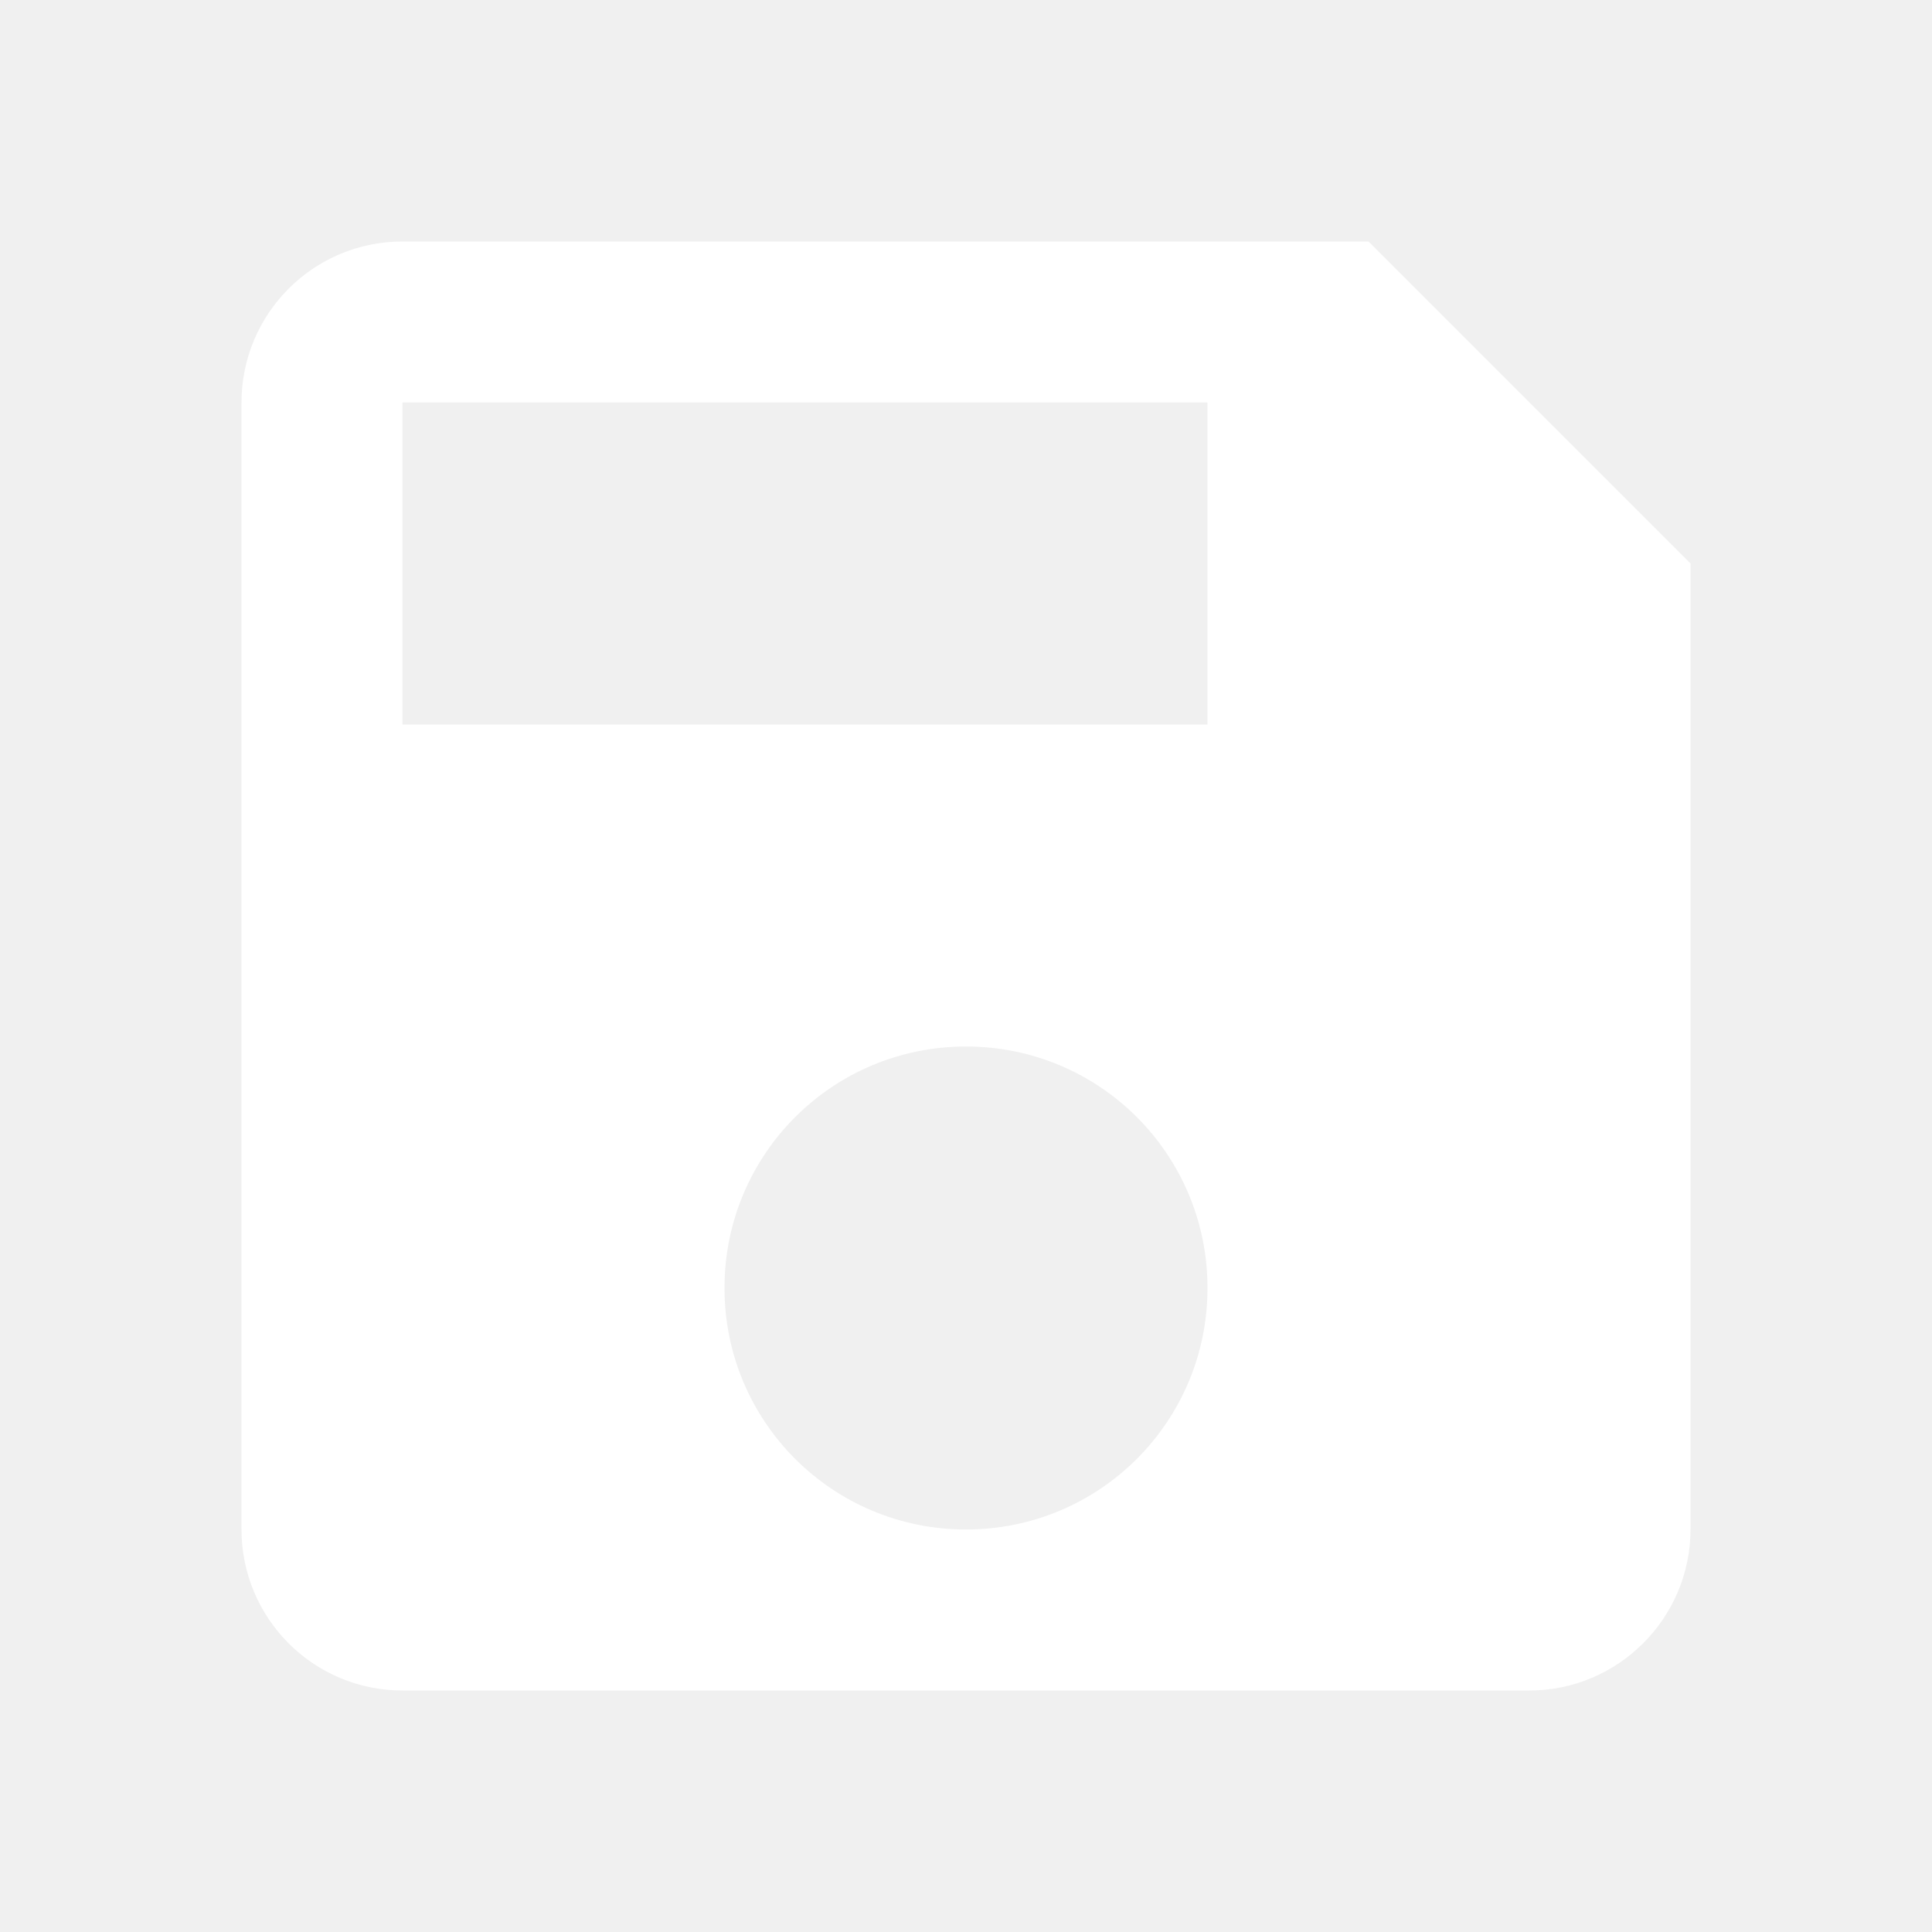
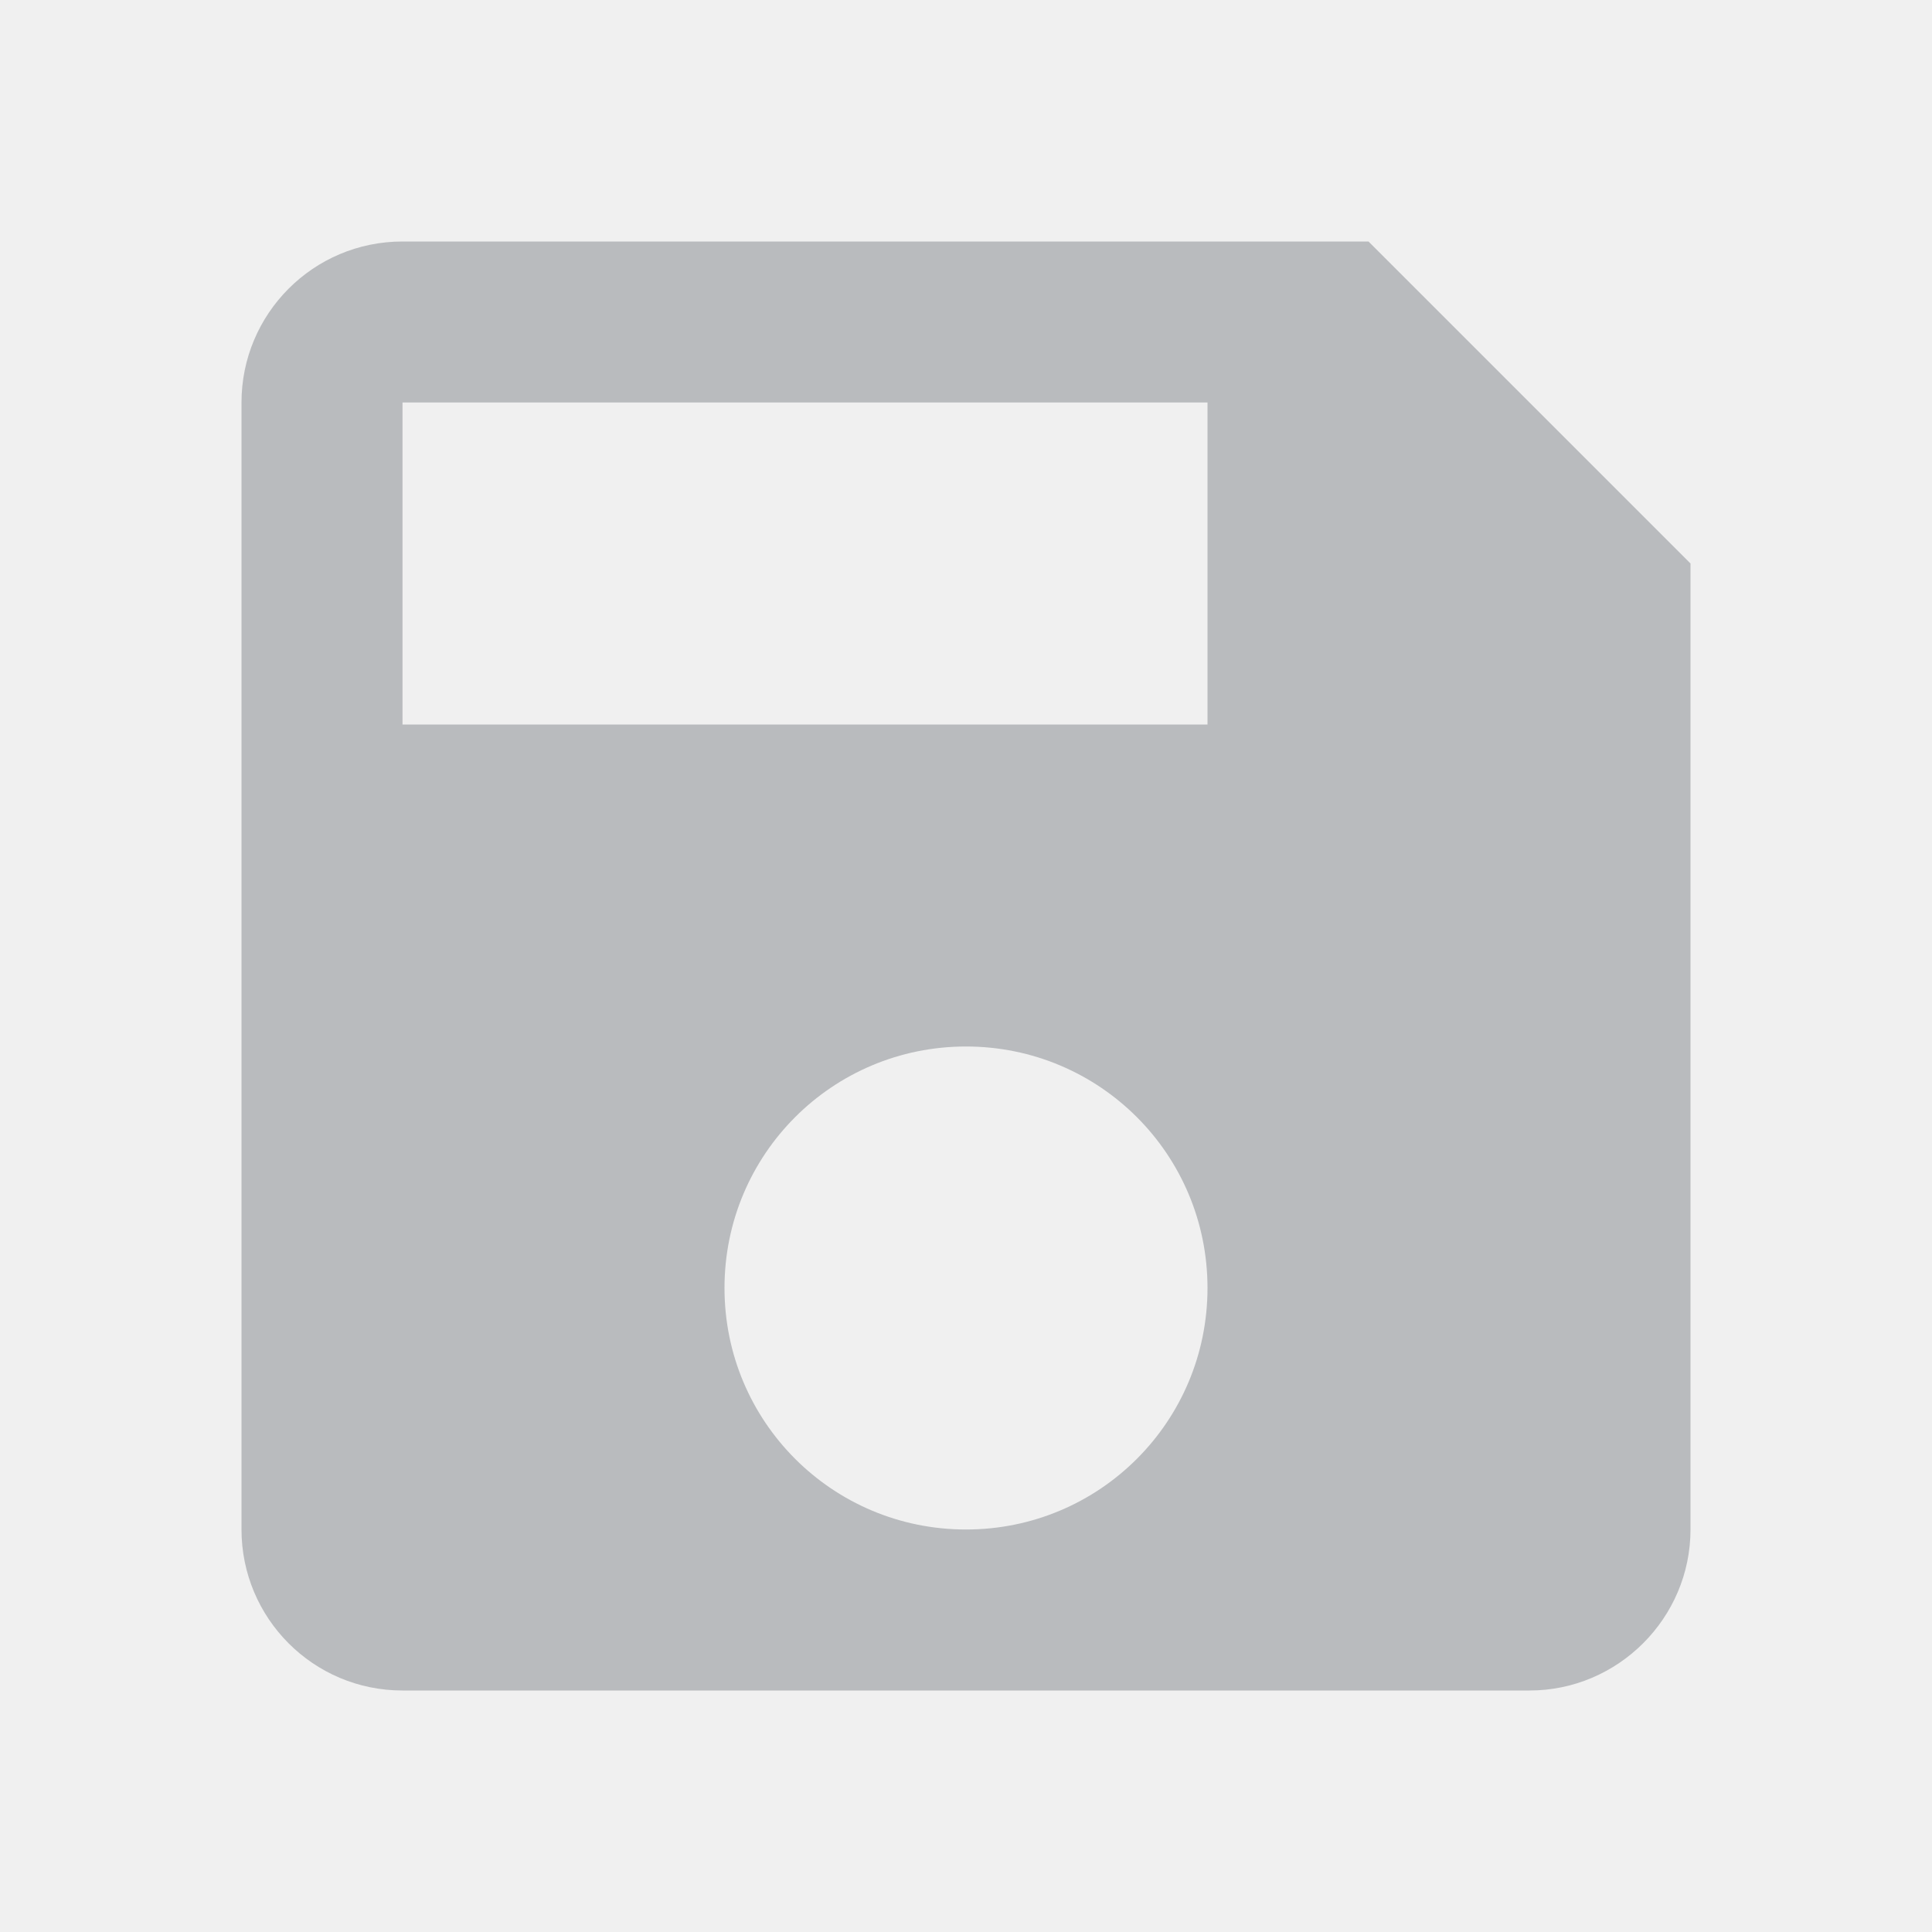
- <svg xmlns="http://www.w3.org/2000/svg" height="24px" viewBox="0 0 24 24" width="24px" fill="#fff">
+ <svg xmlns="http://www.w3.org/2000/svg" height="24px" viewBox="0 0 24 24" width="24px" fill="#B9BBBE">
  <path d="M0 0h24v24H0z" fill="none" />
  <path d="M17 3H5c-1.11 0-2 .9-2 2v14c0 1.1.89 2 2 2h14c1.1 0 2-.9 2-2V7l-4-4zm-5 16c-1.66 0-3-1.34-3-3s1.34-3 3-3 3 1.34 3 3-1.34 3-3 3zm3-10H5V5h10v4z" />
</svg>
